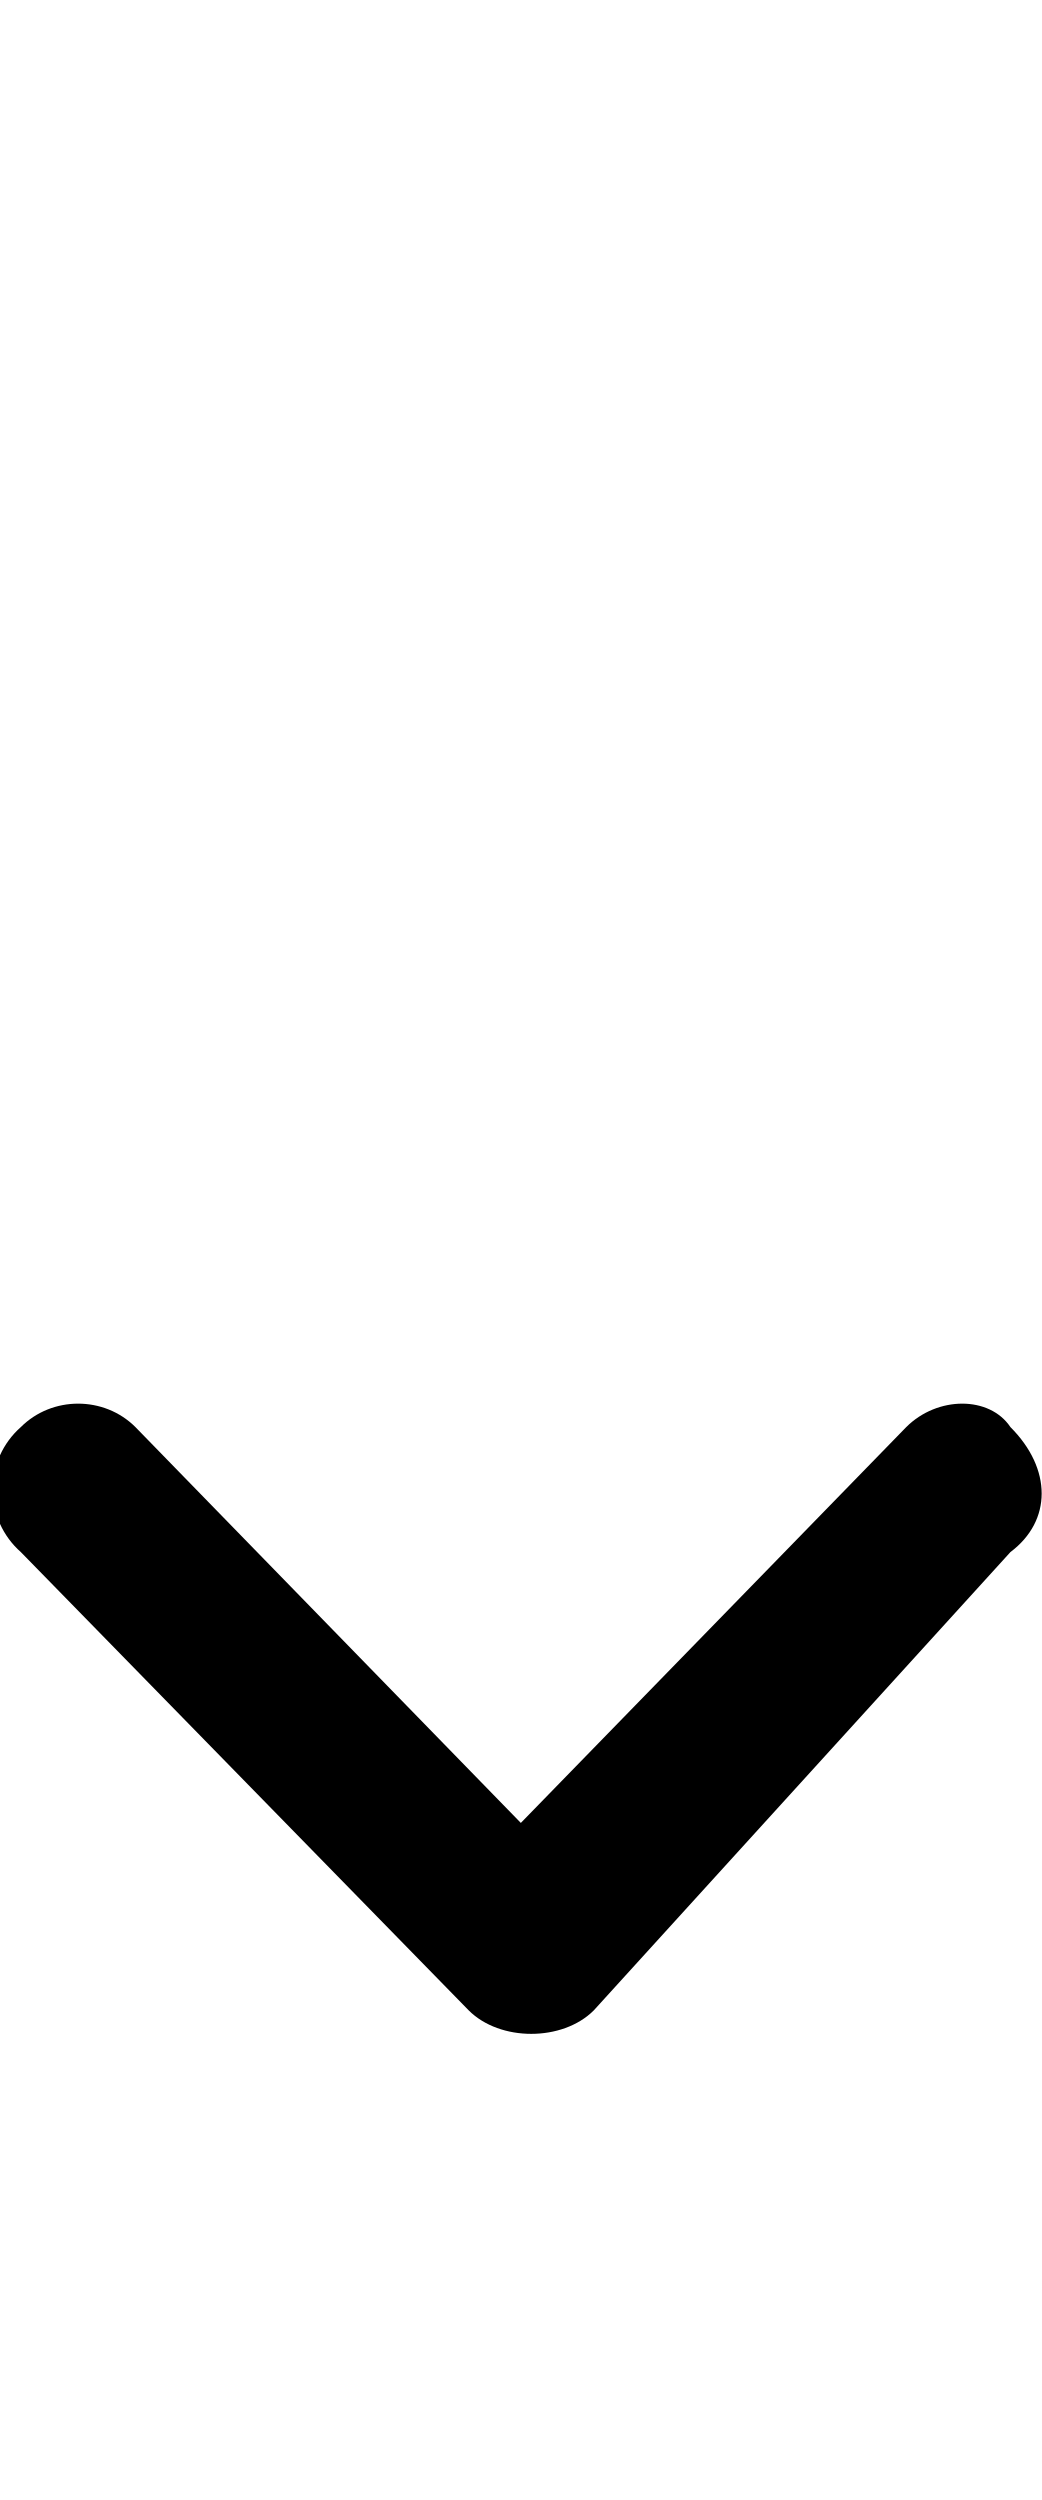
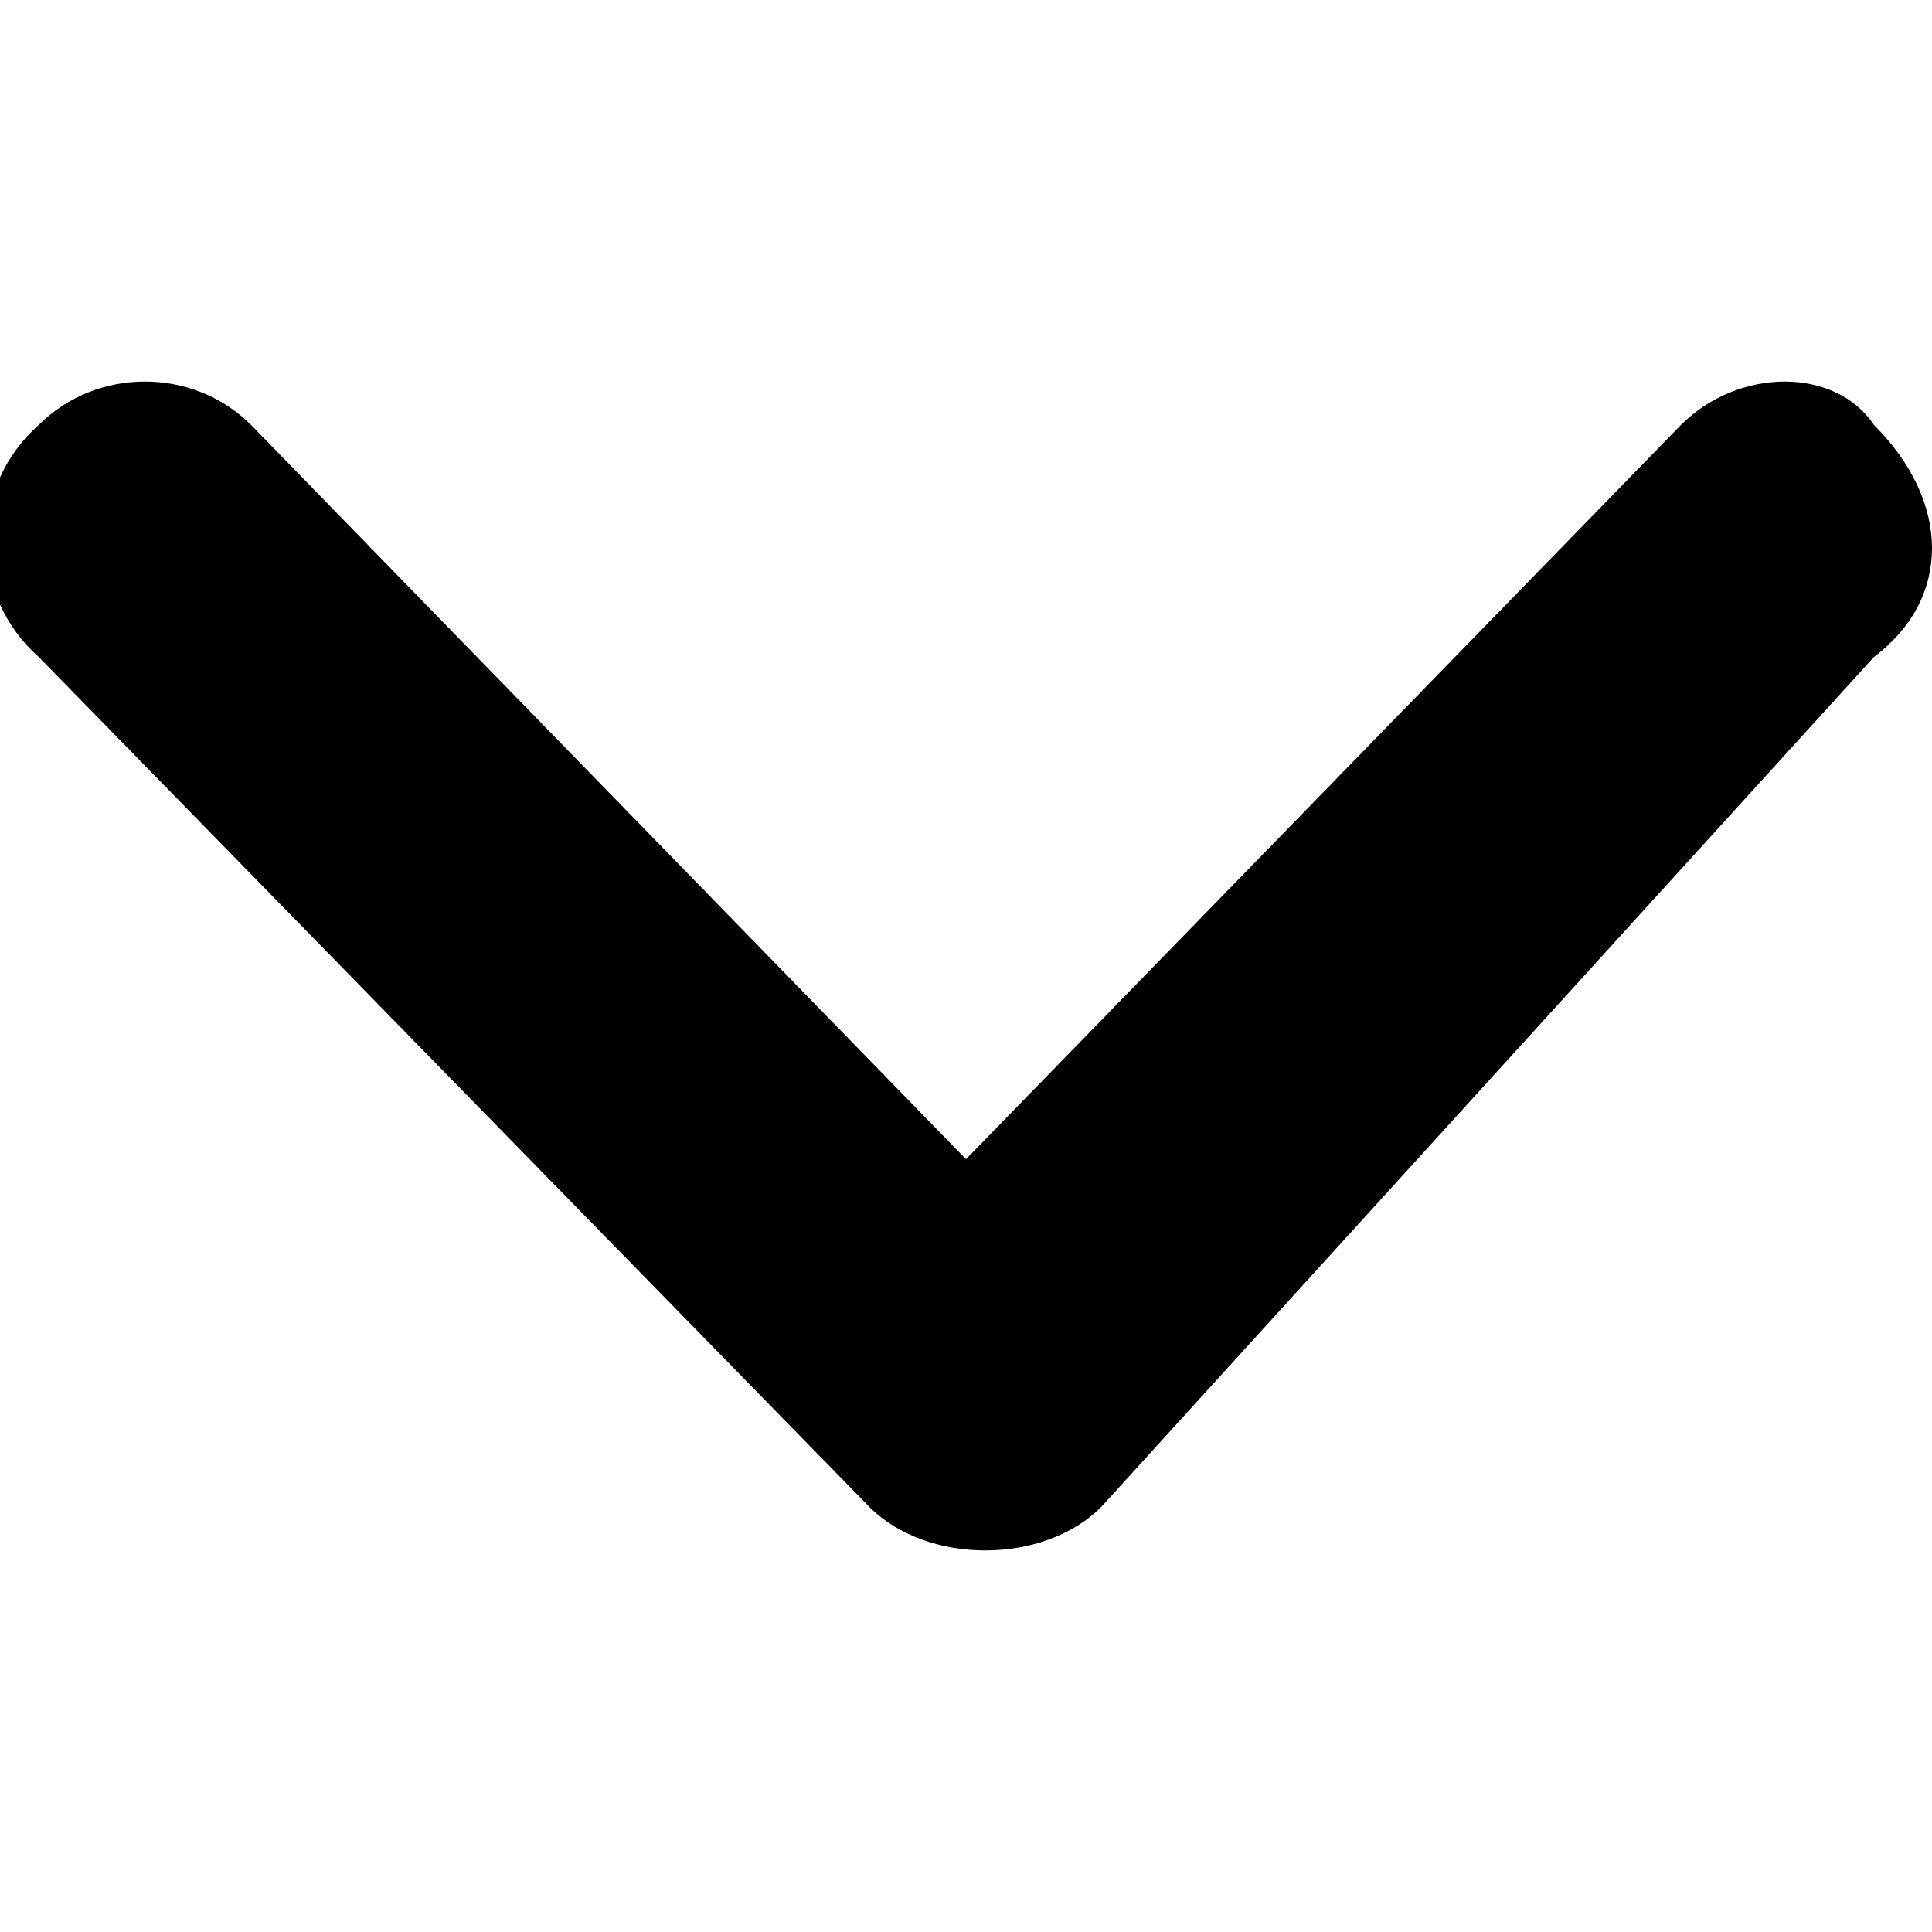
- <svg xmlns="http://www.w3.org/2000/svg" viewBox="0 0 10 1" width="10" height="24">
+ <svg xmlns="http://www.w3.org/2000/svg" viewBox="0 0 10 10">
  <path d="M8.7 2.2c.3-.3.8-.3 1 0 .4.4.4.9 0 1.2L5.7 7.8c-.3.3-.9.3-1.2 0L.2 3.4a.8.8 0 010-1.2c.3-.3.8-.3 1.1 0L5 6l3.7-3.8z" fill-rule="nonzero" />
</svg>
